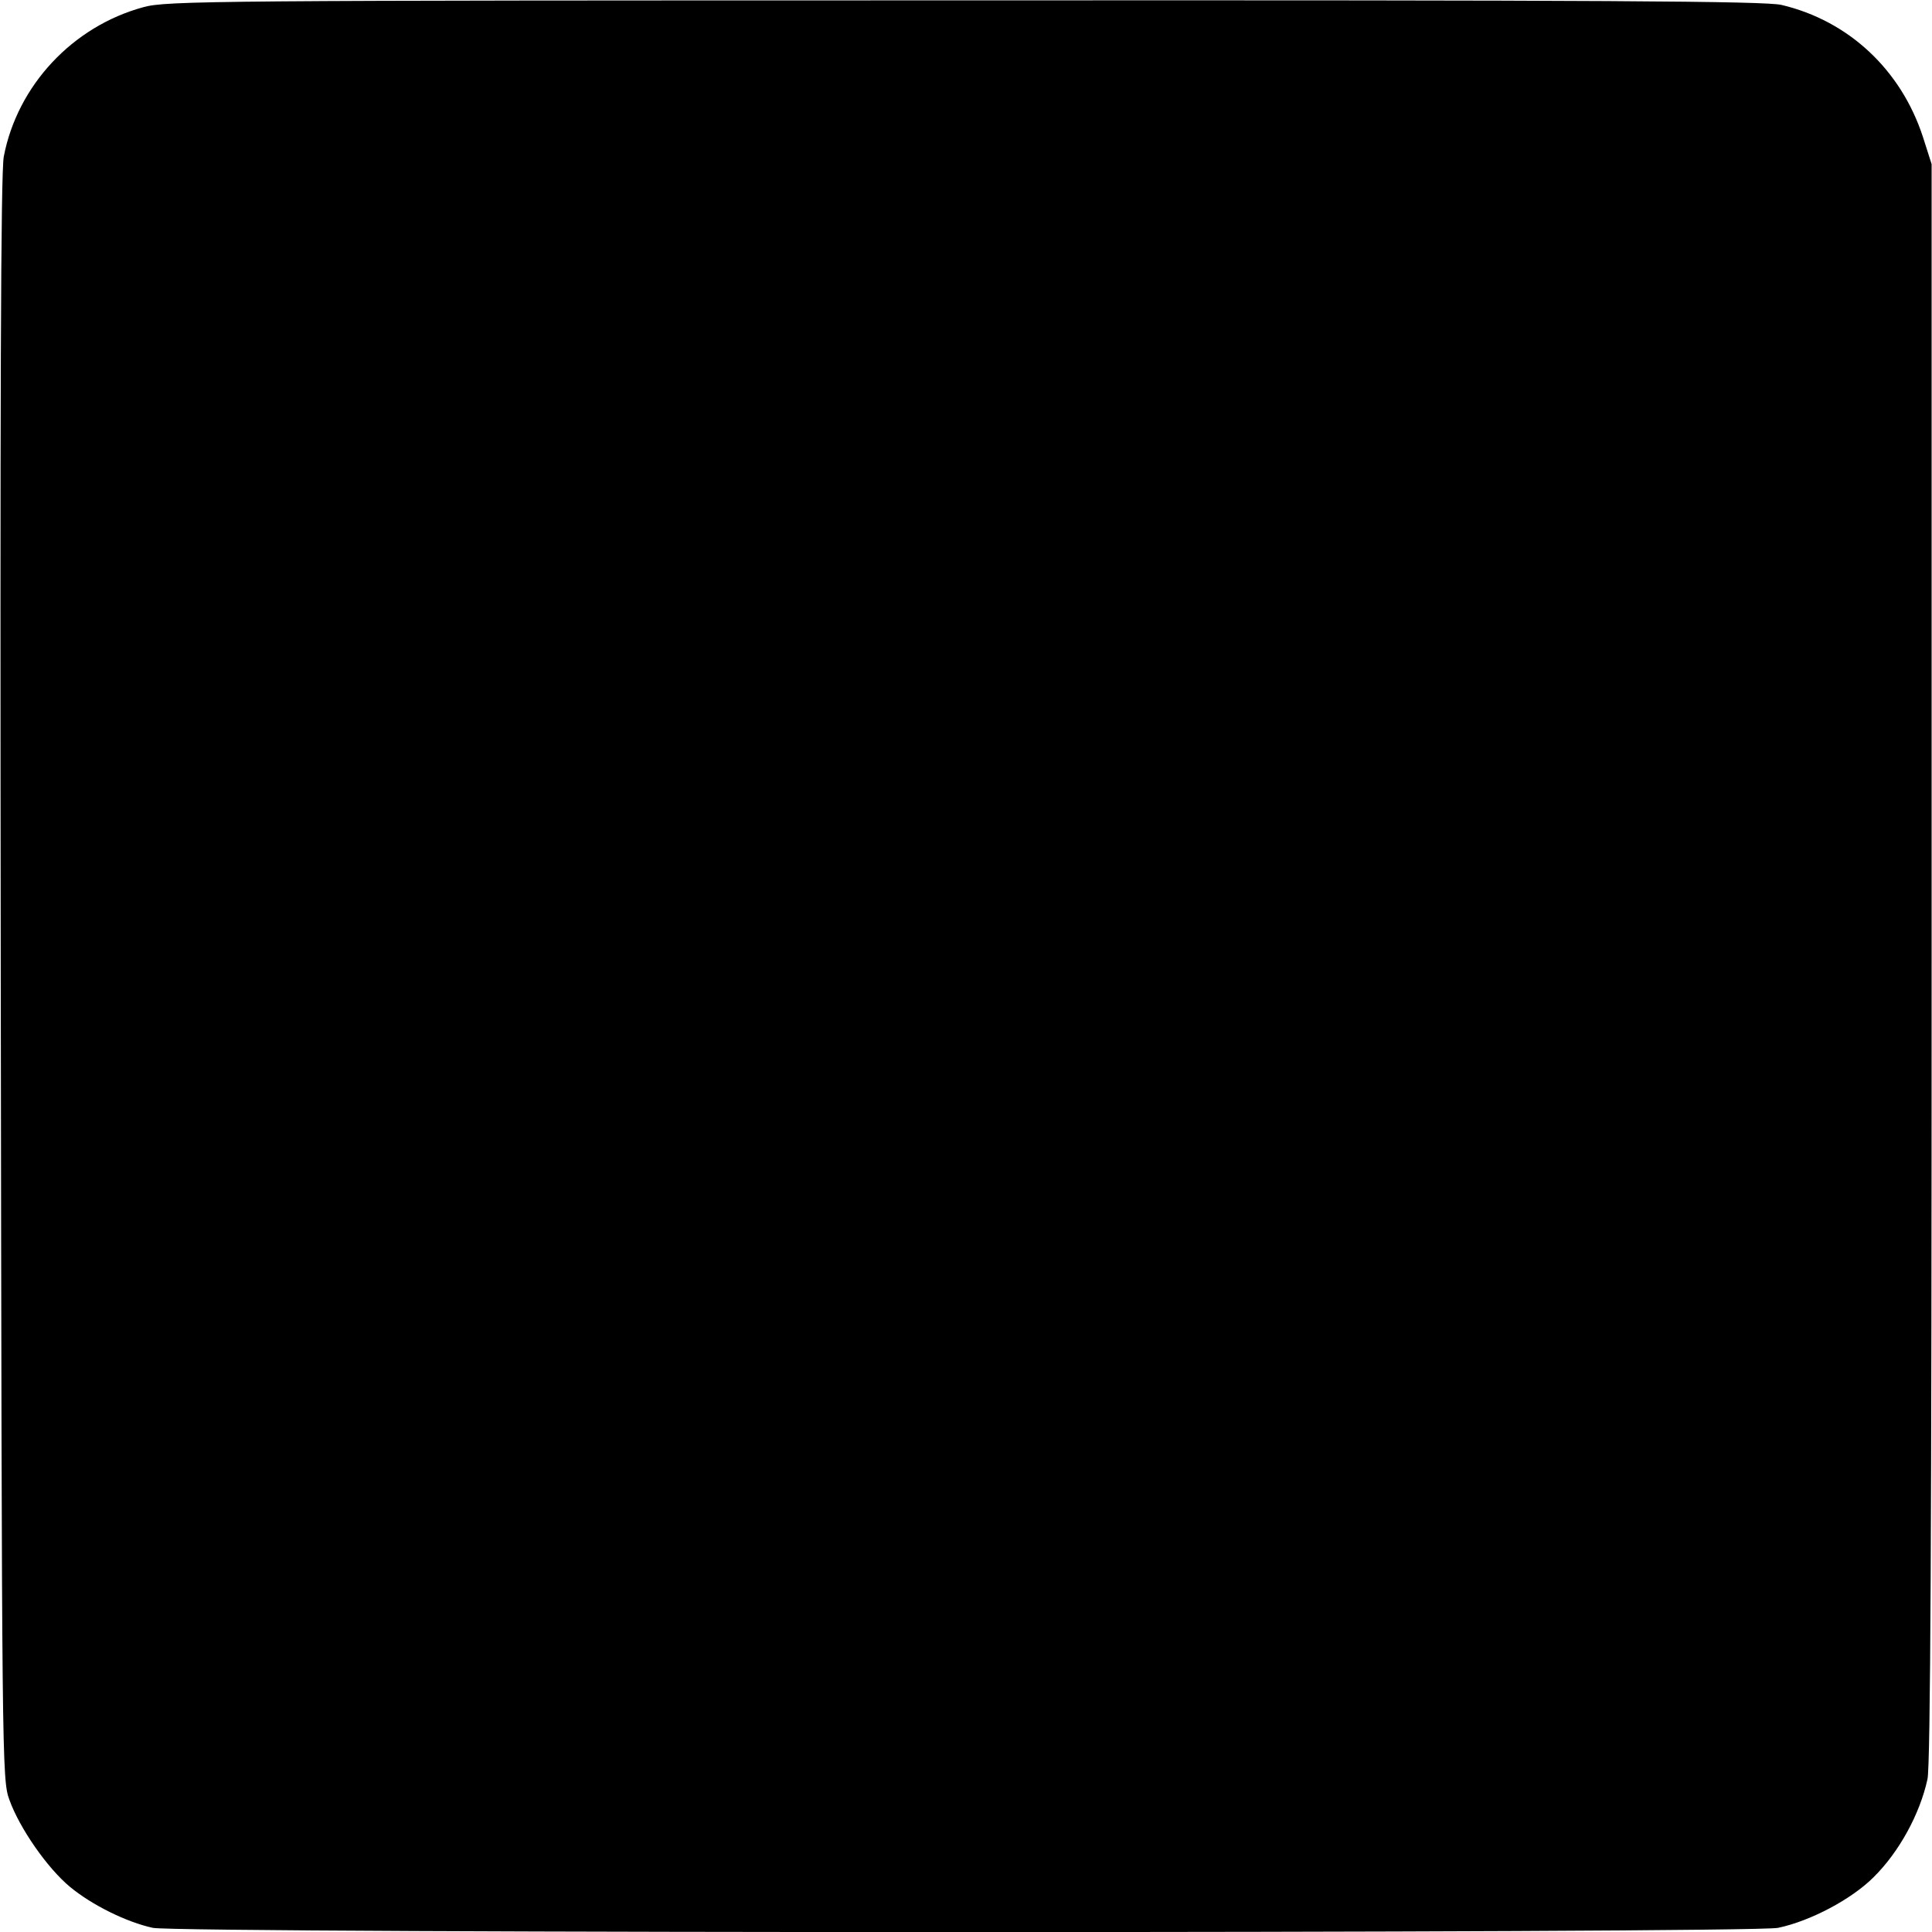
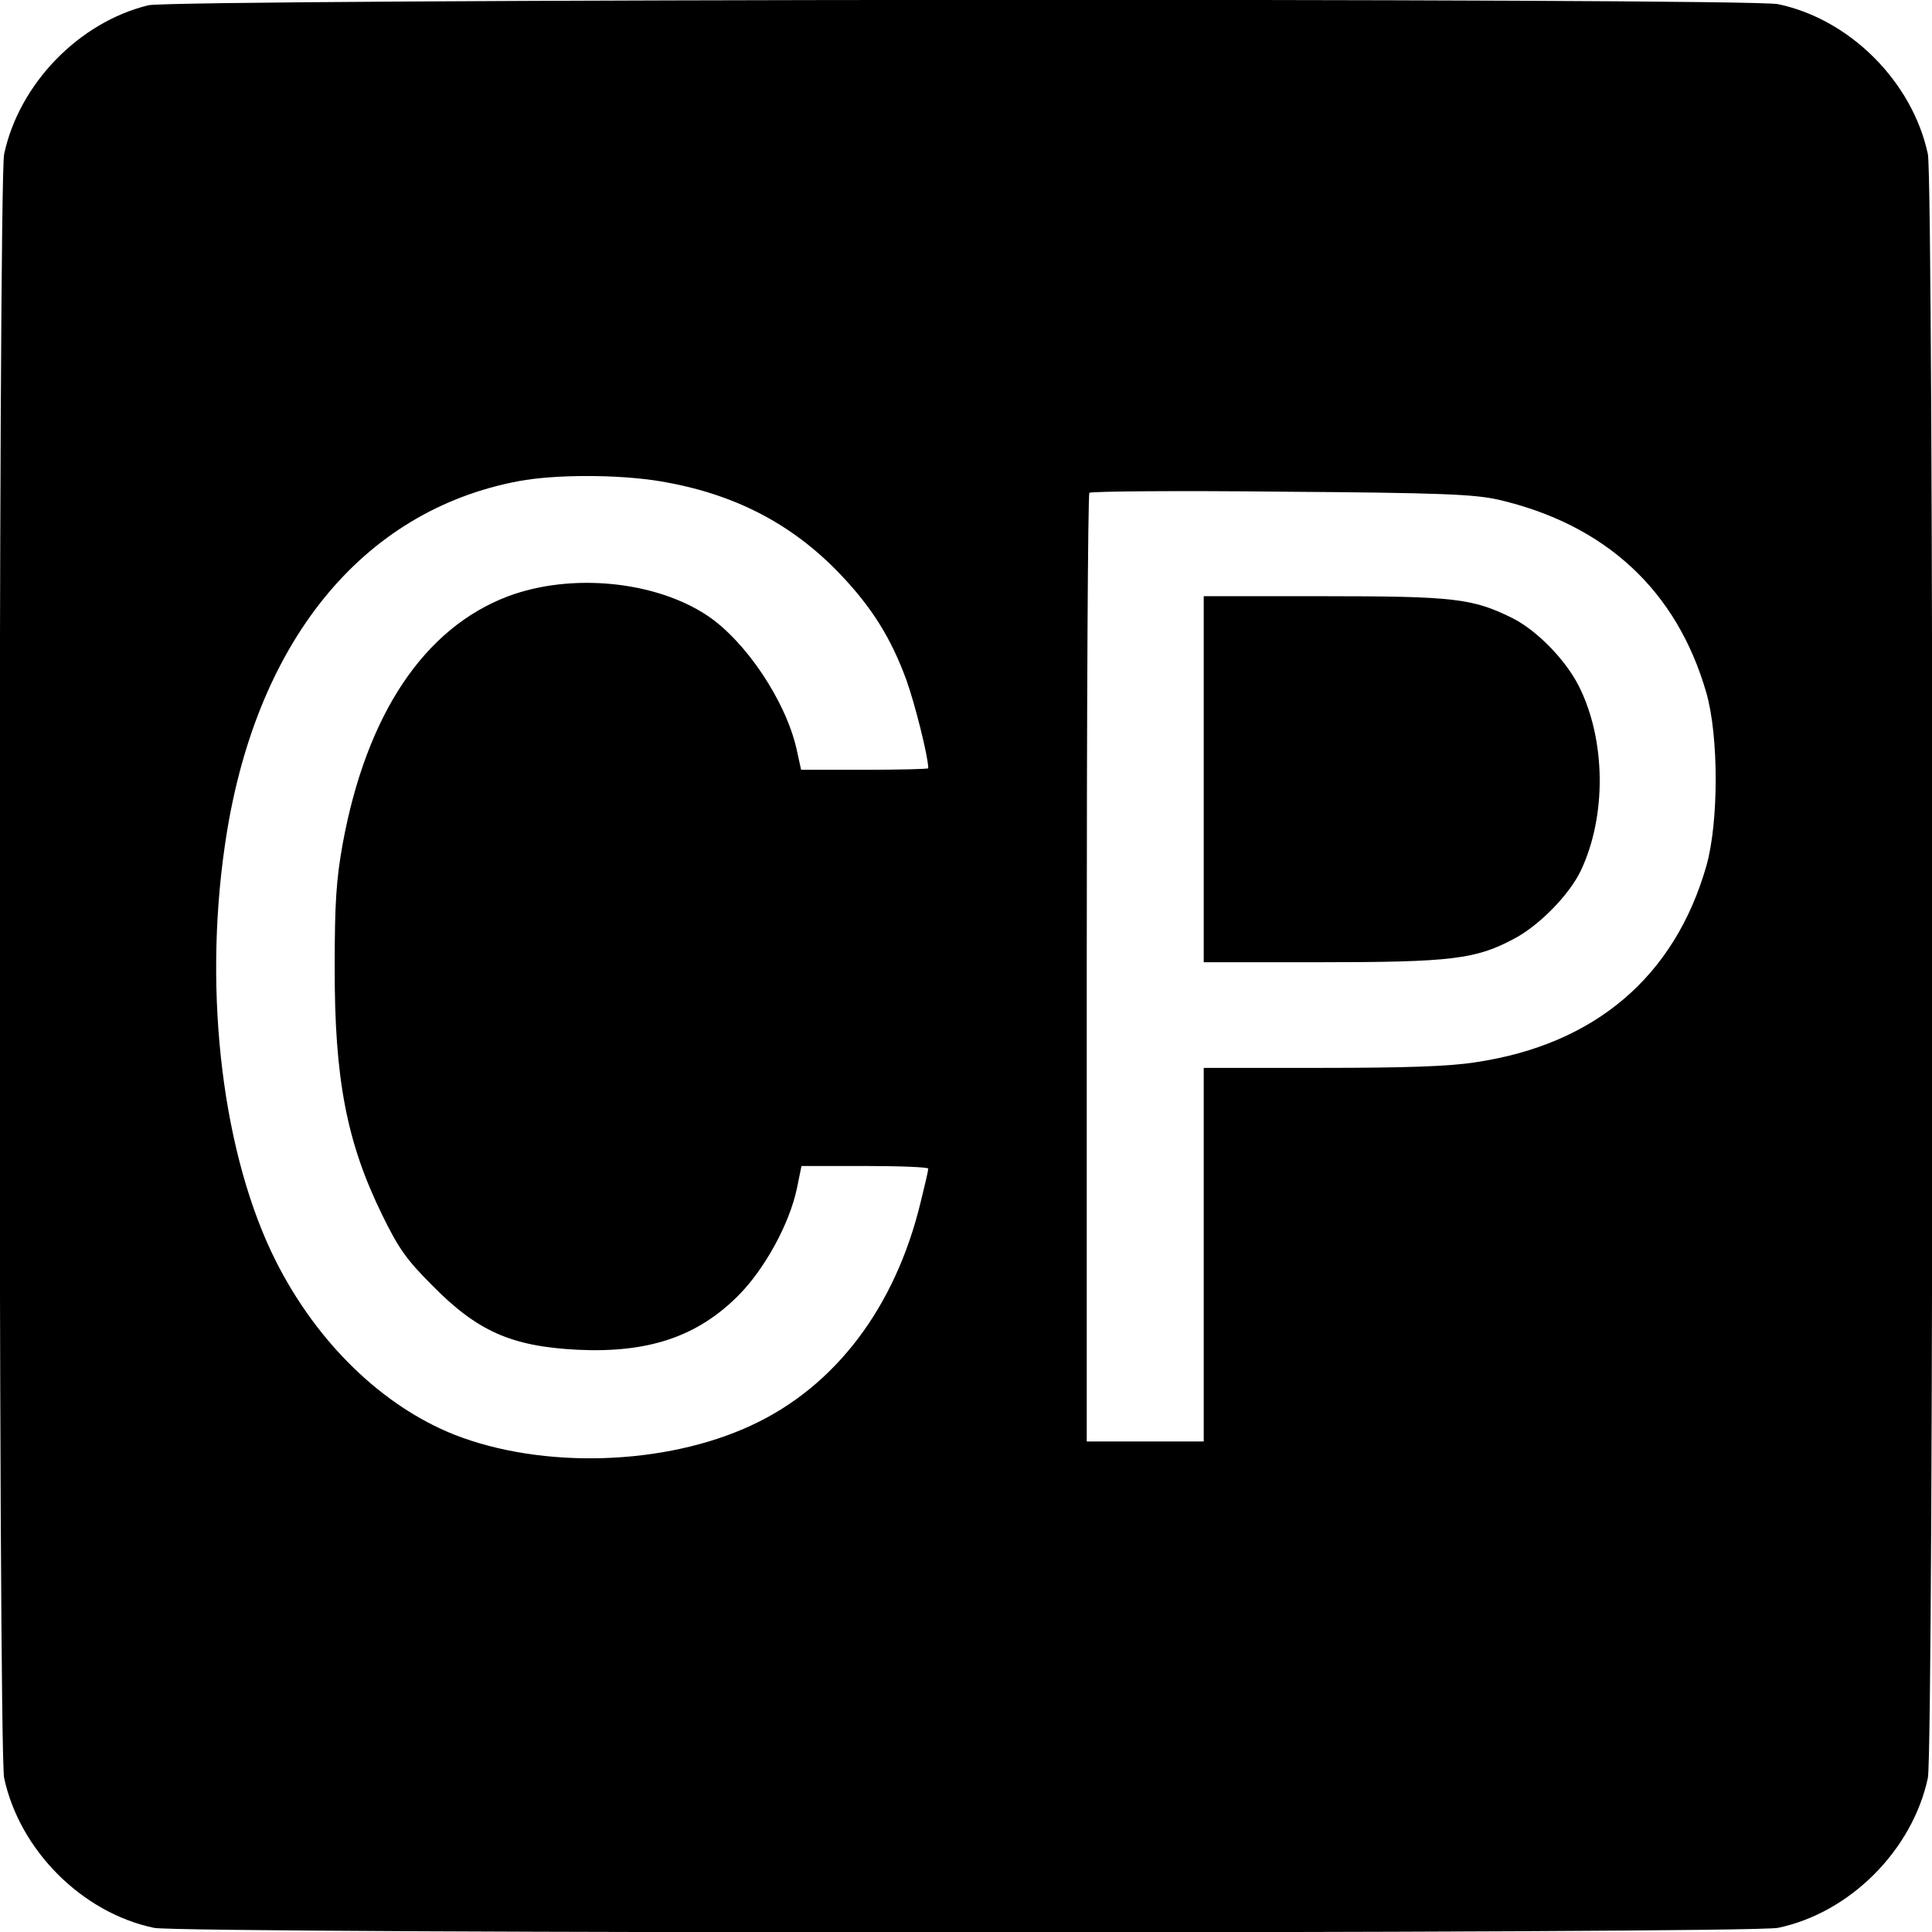
<svg xmlns="http://www.w3.org/2000/svg" version="1.0" width="512pt" height="512pt" viewBox="0 0 512 512" preserveAspectRatio="xMidYMid meet">
  <g transform="translate(0,512) scale(0.1,-0.1)" fill="#000000" stroke="none">
-     <path d="M380 5101 c-188 -51 -334 -208 -370 -396 -8 -44 -10 -632 -8 -2180 3 -2082 3 -2121 23 -2175 27 -75 100 -180 160 -230 59 -49 151 -94 220 -109 72 -15 4233 -15 4307 0 86 18 195 76 253 134 68 67 123 168 143 260 8 35 11 671 11 2165 l0 2115 -23 72 c-58 178 -197 308 -375 350 -45 10 -459 13 -2166 12 -1989 0 -2114 -1 -2175 -18z" />
+     <path d="M393 5106 c-184 -45 -342 -208 -382 -394 -16 -75 -16 -4229 0 -4304 41 -191 206 -357 397 -397 75 -16 4229 -16 4304 0 191 40 356 206 397 397 16 75 16 4229 0 4304 -41 191 -206 357 -397 397 -81 17 -4248 14 -4319 -3z m1354 -1261 c195 -32 350 -111 479 -246 84 -88 135 -169 176 -281 23 -64 58 -204 58 -234 0 -2 -76 -4 -168 -4 l-169 0 -12 55 c-29 128 -135 286 -237 354 -139 92 -361 113 -527 51 -223 -84 -376 -313 -439 -657 -17 -95 -21 -157 -21 -323 -1 -300 32 -468 126 -660 43 -88 64 -118 132 -186 120 -122 210 -162 385 -171 187 -9 317 34 426 143 70 70 136 190 156 285 l12 59 168 0 c92 0 168 -3 168 -7 0 -5 -9 -44 -20 -88 -67 -279 -226 -489 -448 -592 -229 -107 -554 -117 -788 -25 -191 76 -363 243 -472 458 -141 279 -194 706 -136 1104 77 535 362 887 779 965 96 18 261 18 372 0z m2223 -49 c285 -66 474 -241 552 -512 33 -115 33 -343 0 -459 -84 -293 -295 -473 -611 -520 -68 -11 -187 -15 -408 -15 l-313 0 0 -495 0 -495 -155 0 -155 0 0 1253 c0 690 3 1257 7 1261 5 4 233 6 508 3 427 -3 511 -7 575 -21z" />
+     <path d="M3190 3055 l0 -485 309 0 c347 0 412 8 513 62 67 35 146 116 177 180 69 145 67 347 -5 490 -36 71 -113 149 -178 181 -104 51 -153 57 -498 57 l-318 0 0 -485z" />
  </g>
</svg>
